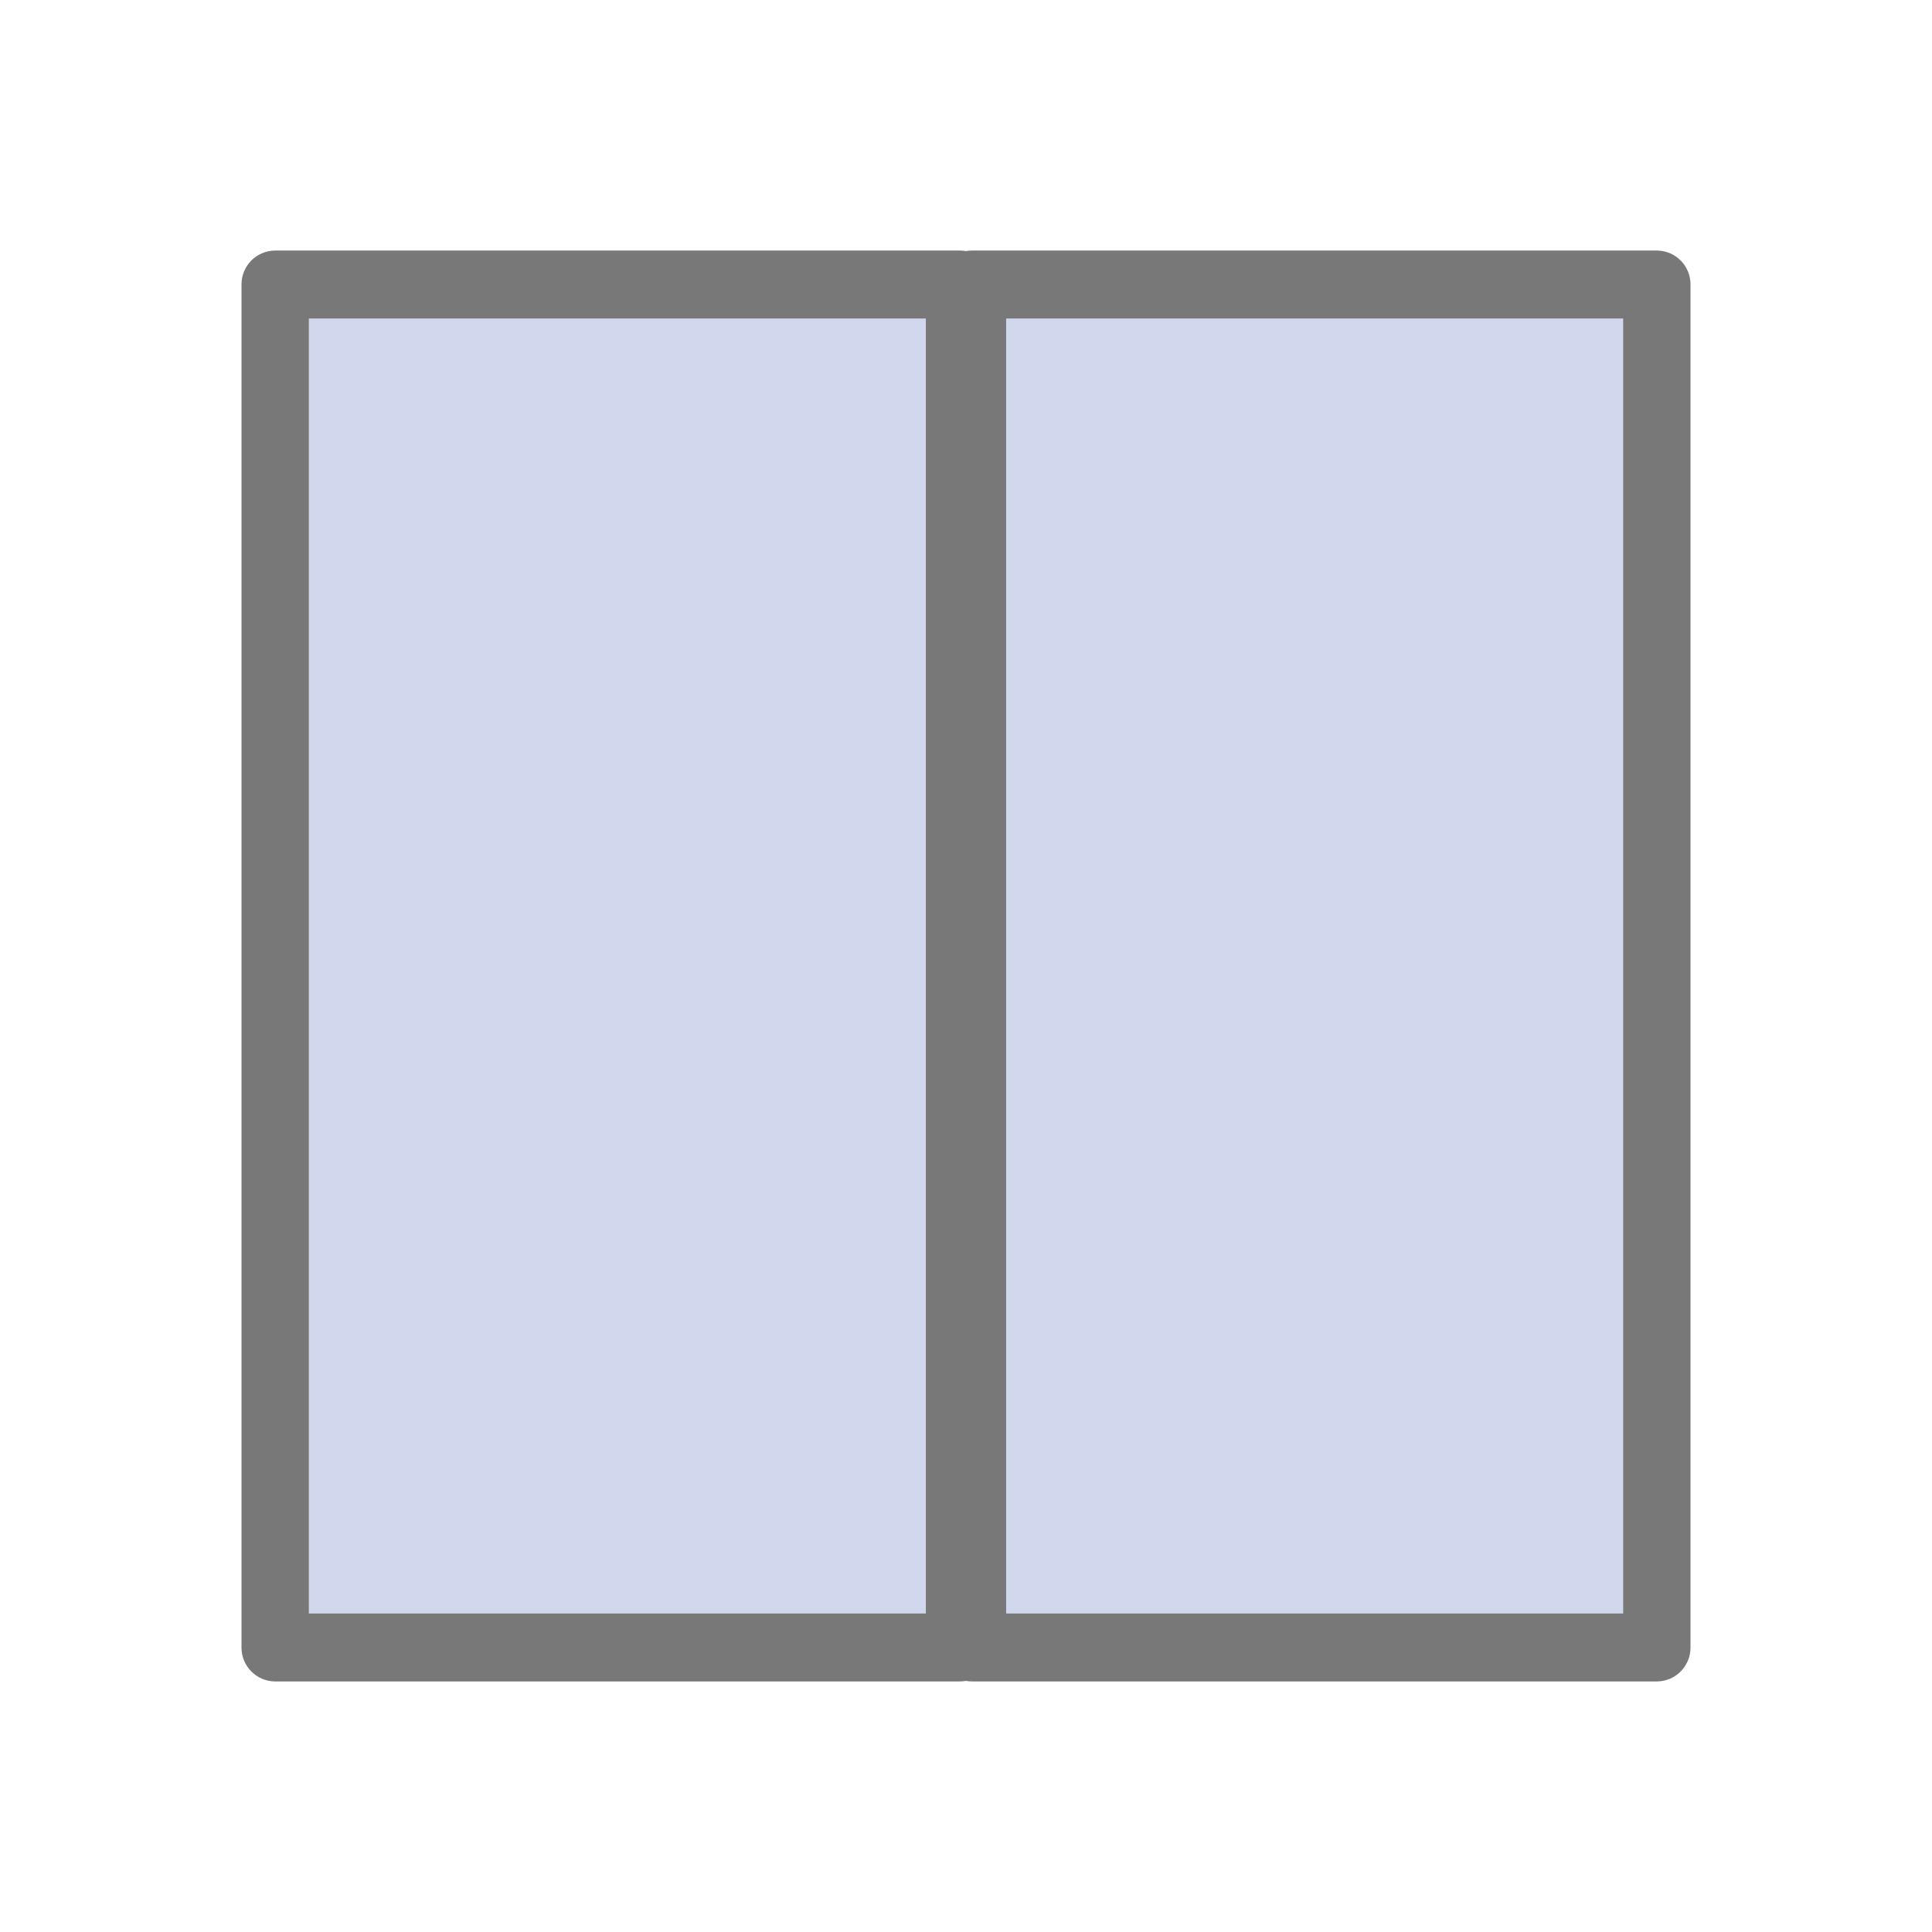
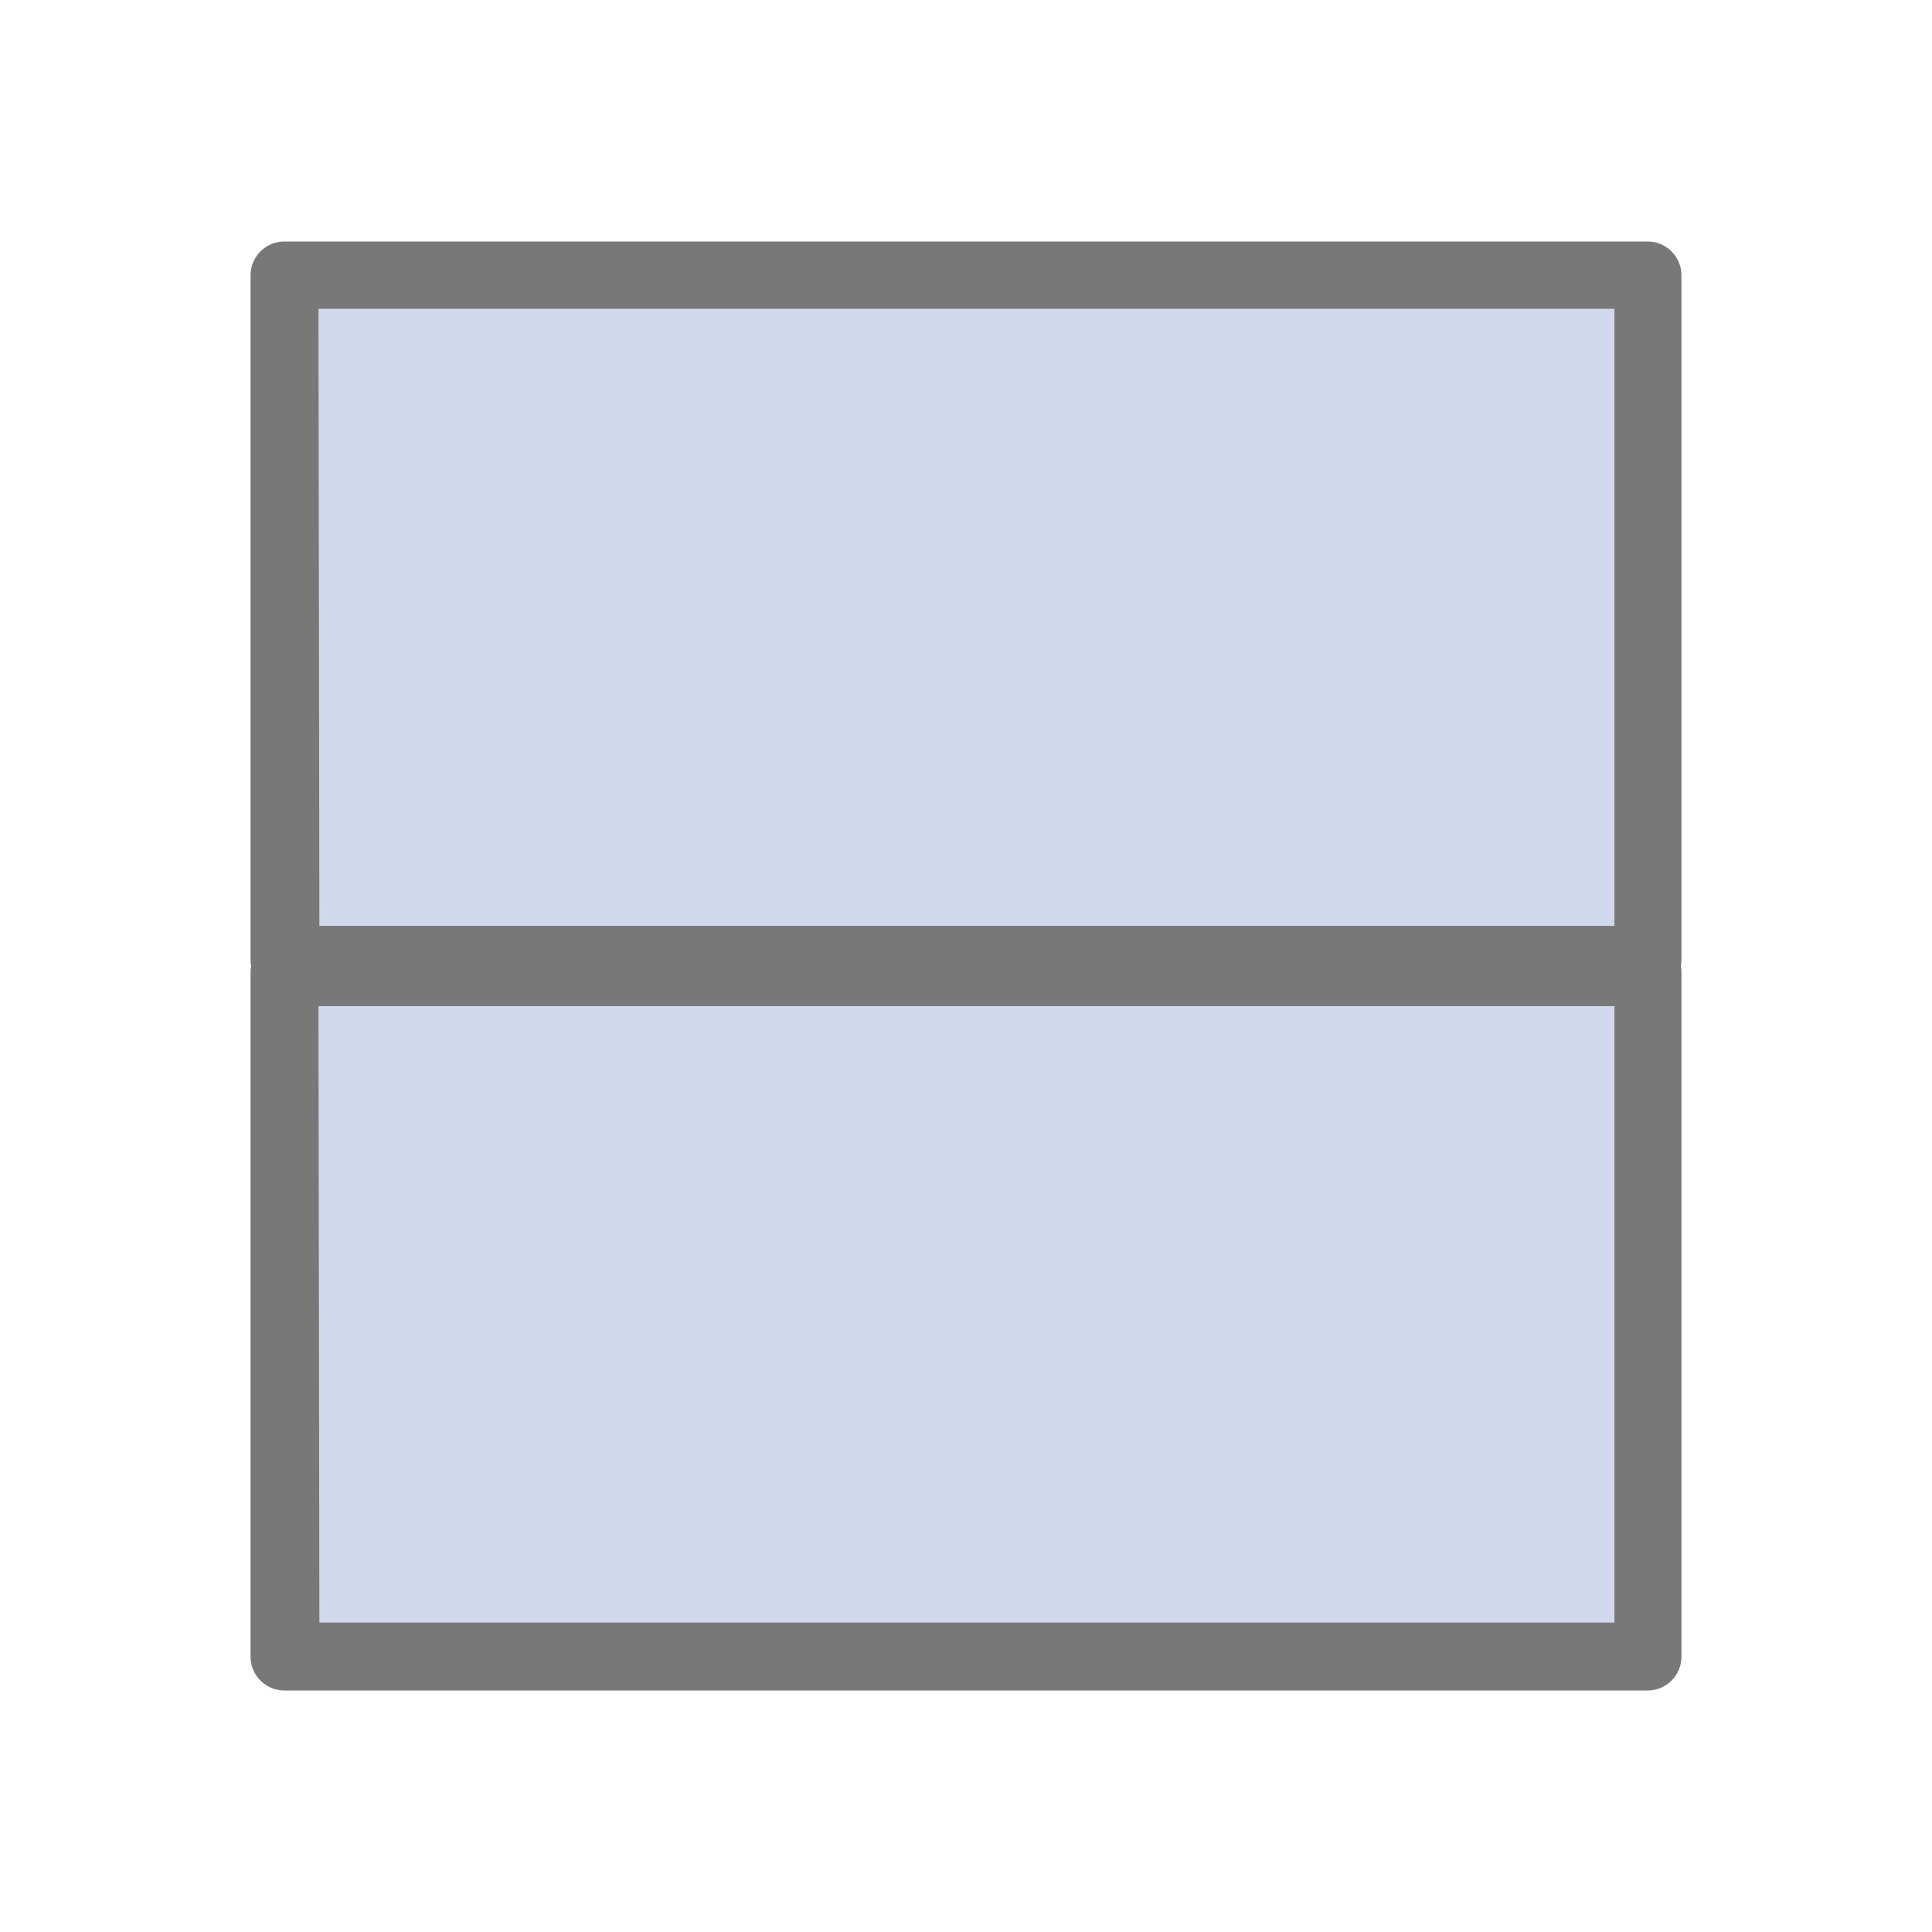
<svg xmlns="http://www.w3.org/2000/svg" id="Layer_1" data-name="Layer 1" viewBox="0 0 64 64">
-   <rect x="9.1" y="9.42" width="22.69" height="45.15" style="fill:#d1d8ed" />
-   <path d="M31.79,55.7H9.1A1.12,1.12,0,0,1,8,54.58V9.42A1.12,1.12,0,0,1,9.1,8.3H31.79a1.12,1.12,0,0,1,1.13,1.12V54.58A1.12,1.12,0,0,1,31.79,55.7ZM10.23,53.45H30.67V10.55H10.23Z" style="fill:#787878" />
-   <rect x="32.21" y="9.42" width="22.69" height="45.15" style="fill:#d1d8ed" />
-   <path d="M54.9,55.7H32.21a1.12,1.12,0,0,1-1.13-1.12V9.42A1.12,1.12,0,0,1,32.21,8.3H54.9A1.12,1.12,0,0,1,56,9.42V54.58A1.12,1.12,0,0,1,54.9,55.7ZM33.33,53.45H53.77V10.55H33.33Z" style="fill:#787878" />
+   <rect x="20.65" y="-2.13" width="22.69" height="45.15" transform="translate(52.45 -11.55) rotate(90)" style="fill:#d1d8ed" />
+   <path d="M54.58,32.92H9.42A1.12,1.12,0,0,1,8.3,31.79V9.1A1.12,1.12,0,0,1,9.42,8H54.58A1.12,1.12,0,0,1,55.7,9.1V31.79A1.12,1.12,0,0,1,54.58,32.92Zm-44-2.25h42.9V10.23H10.55Z" style="fill:#787878" />
+   <rect x="20.65" y="20.98" width="22.69" height="45.15" transform="translate(75.55 11.55) rotate(90)" style="fill:#d1d8ed" />
+   <path d="M54.58,56H9.42A1.12,1.12,0,0,1,8.3,54.9V32.21a1.12,1.12,0,0,1,1.12-1.13H54.58a1.12,1.12,0,0,1,1.12,1.13V54.9A1.12,1.12,0,0,1,54.58,56Zm-44-2.25h42.9V33.33H10.55Z" style="fill:#787878" />
</svg>
